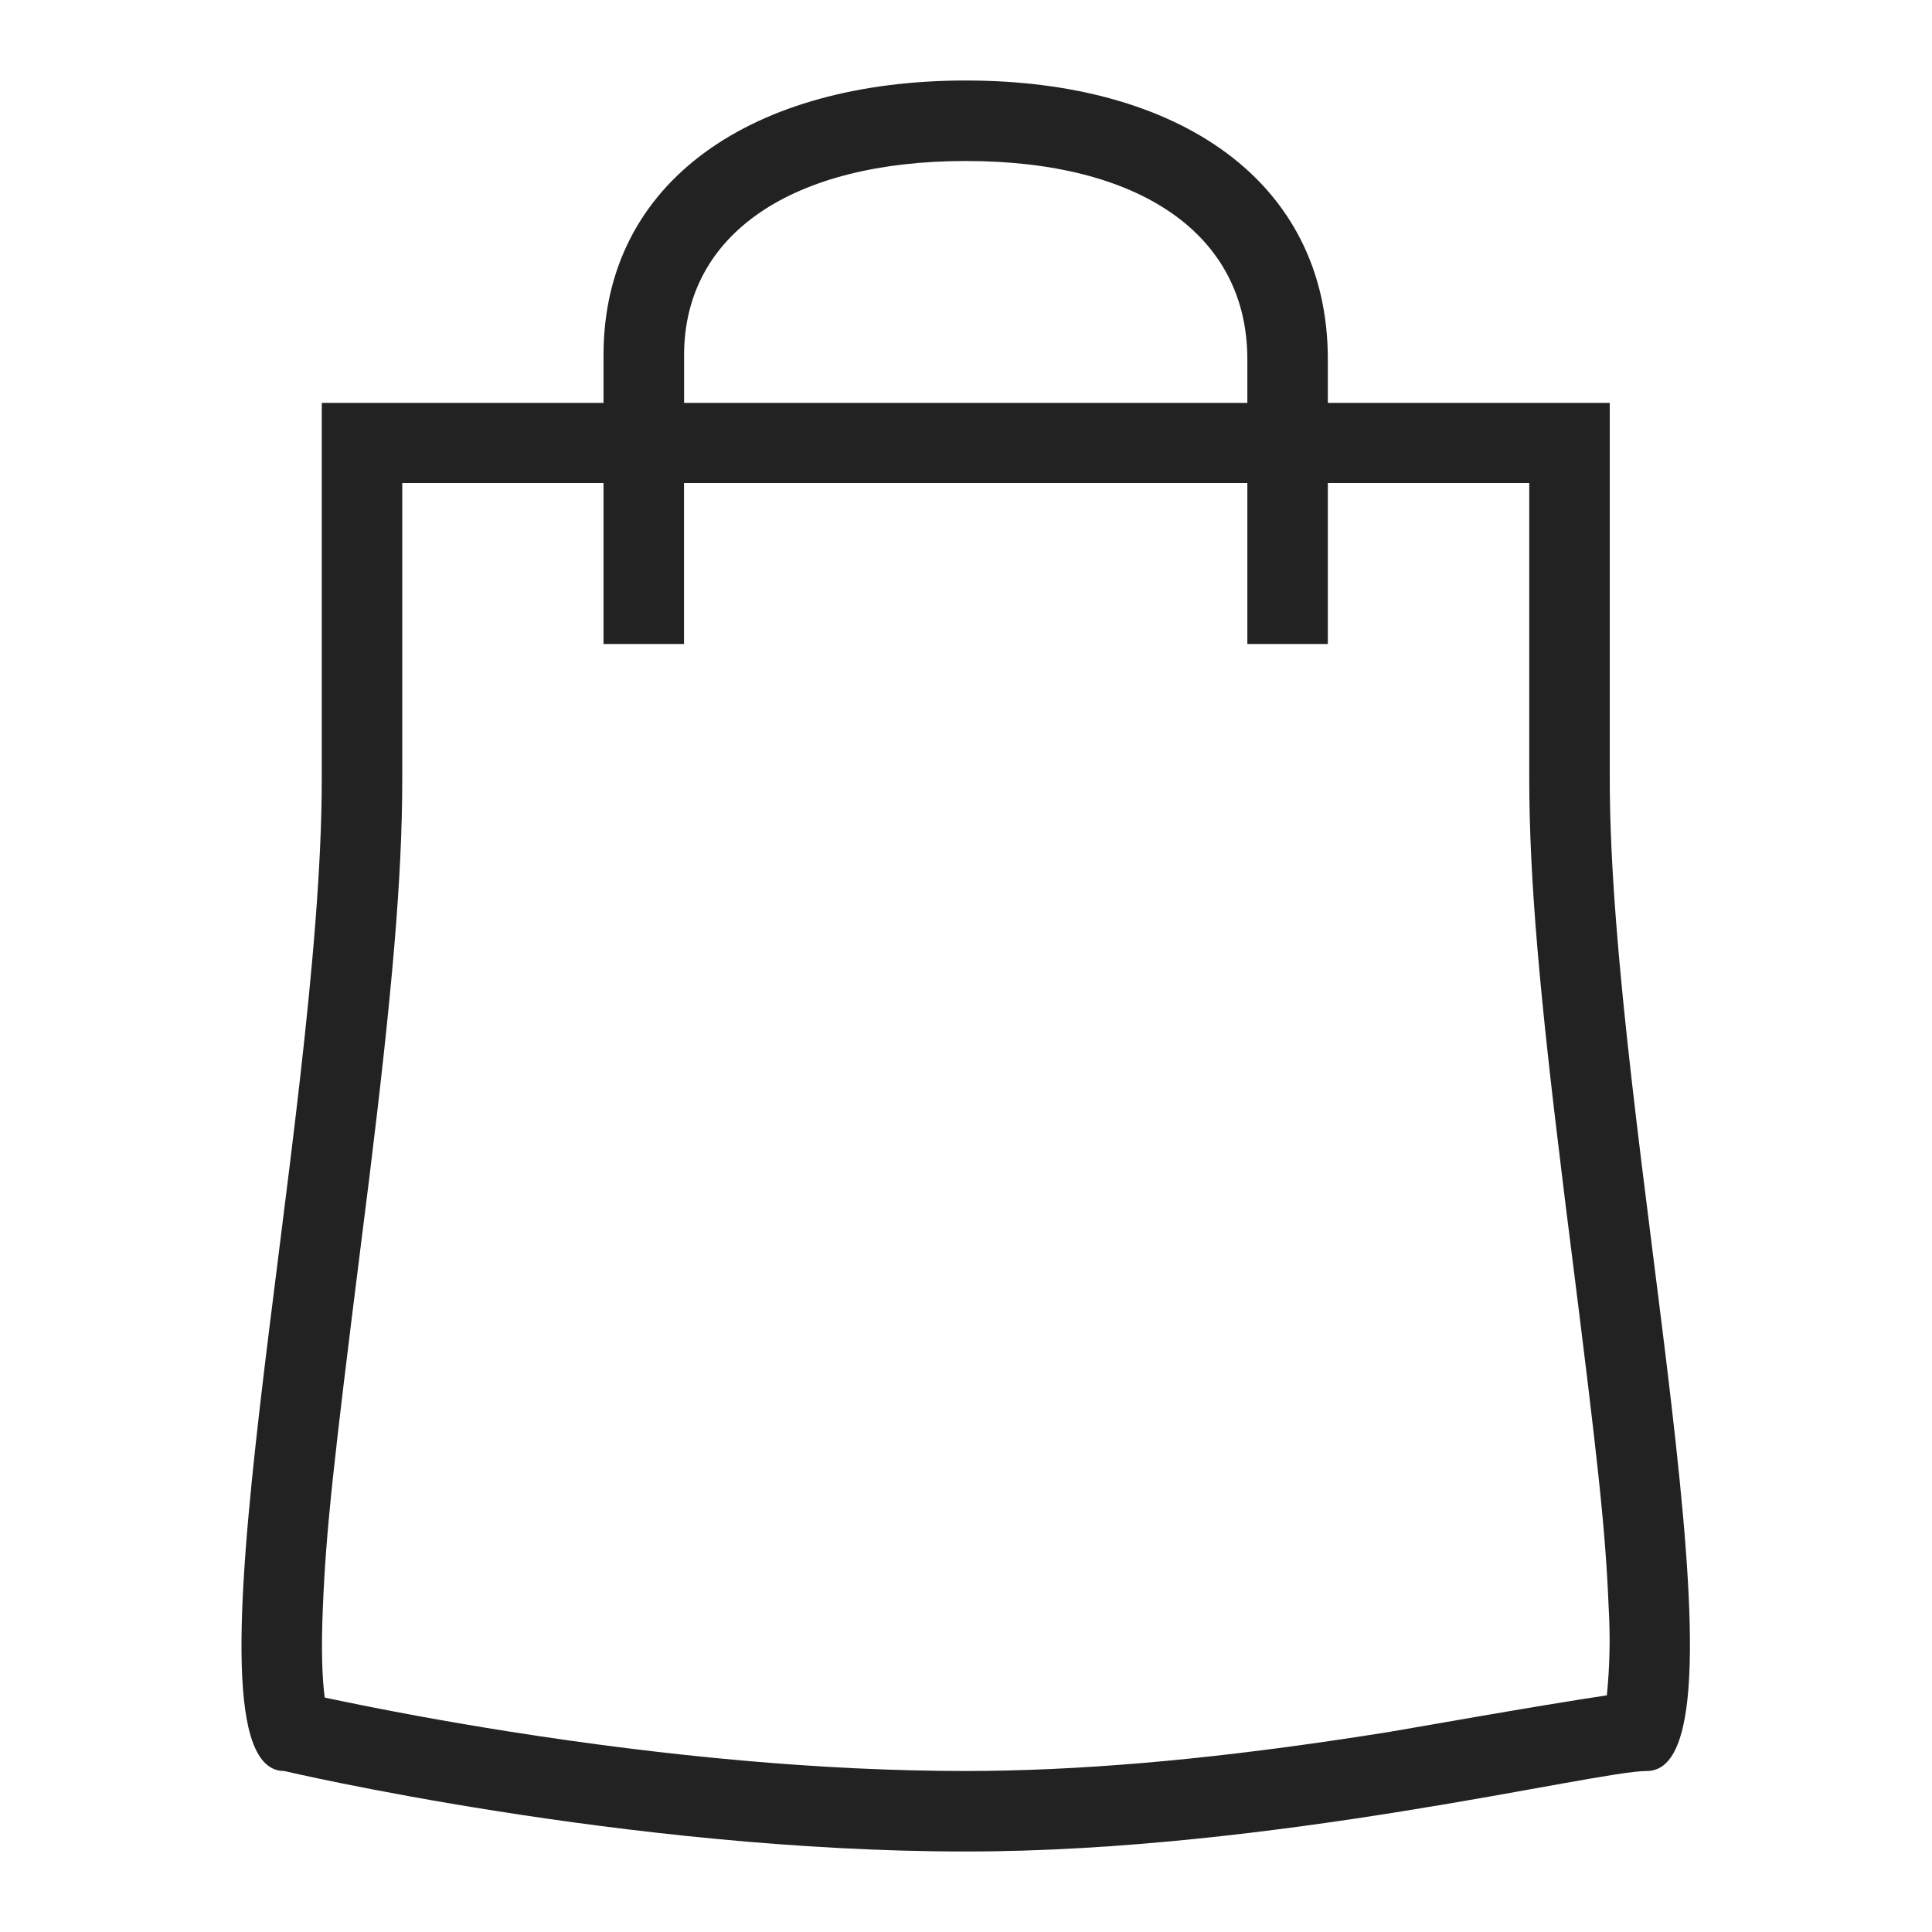
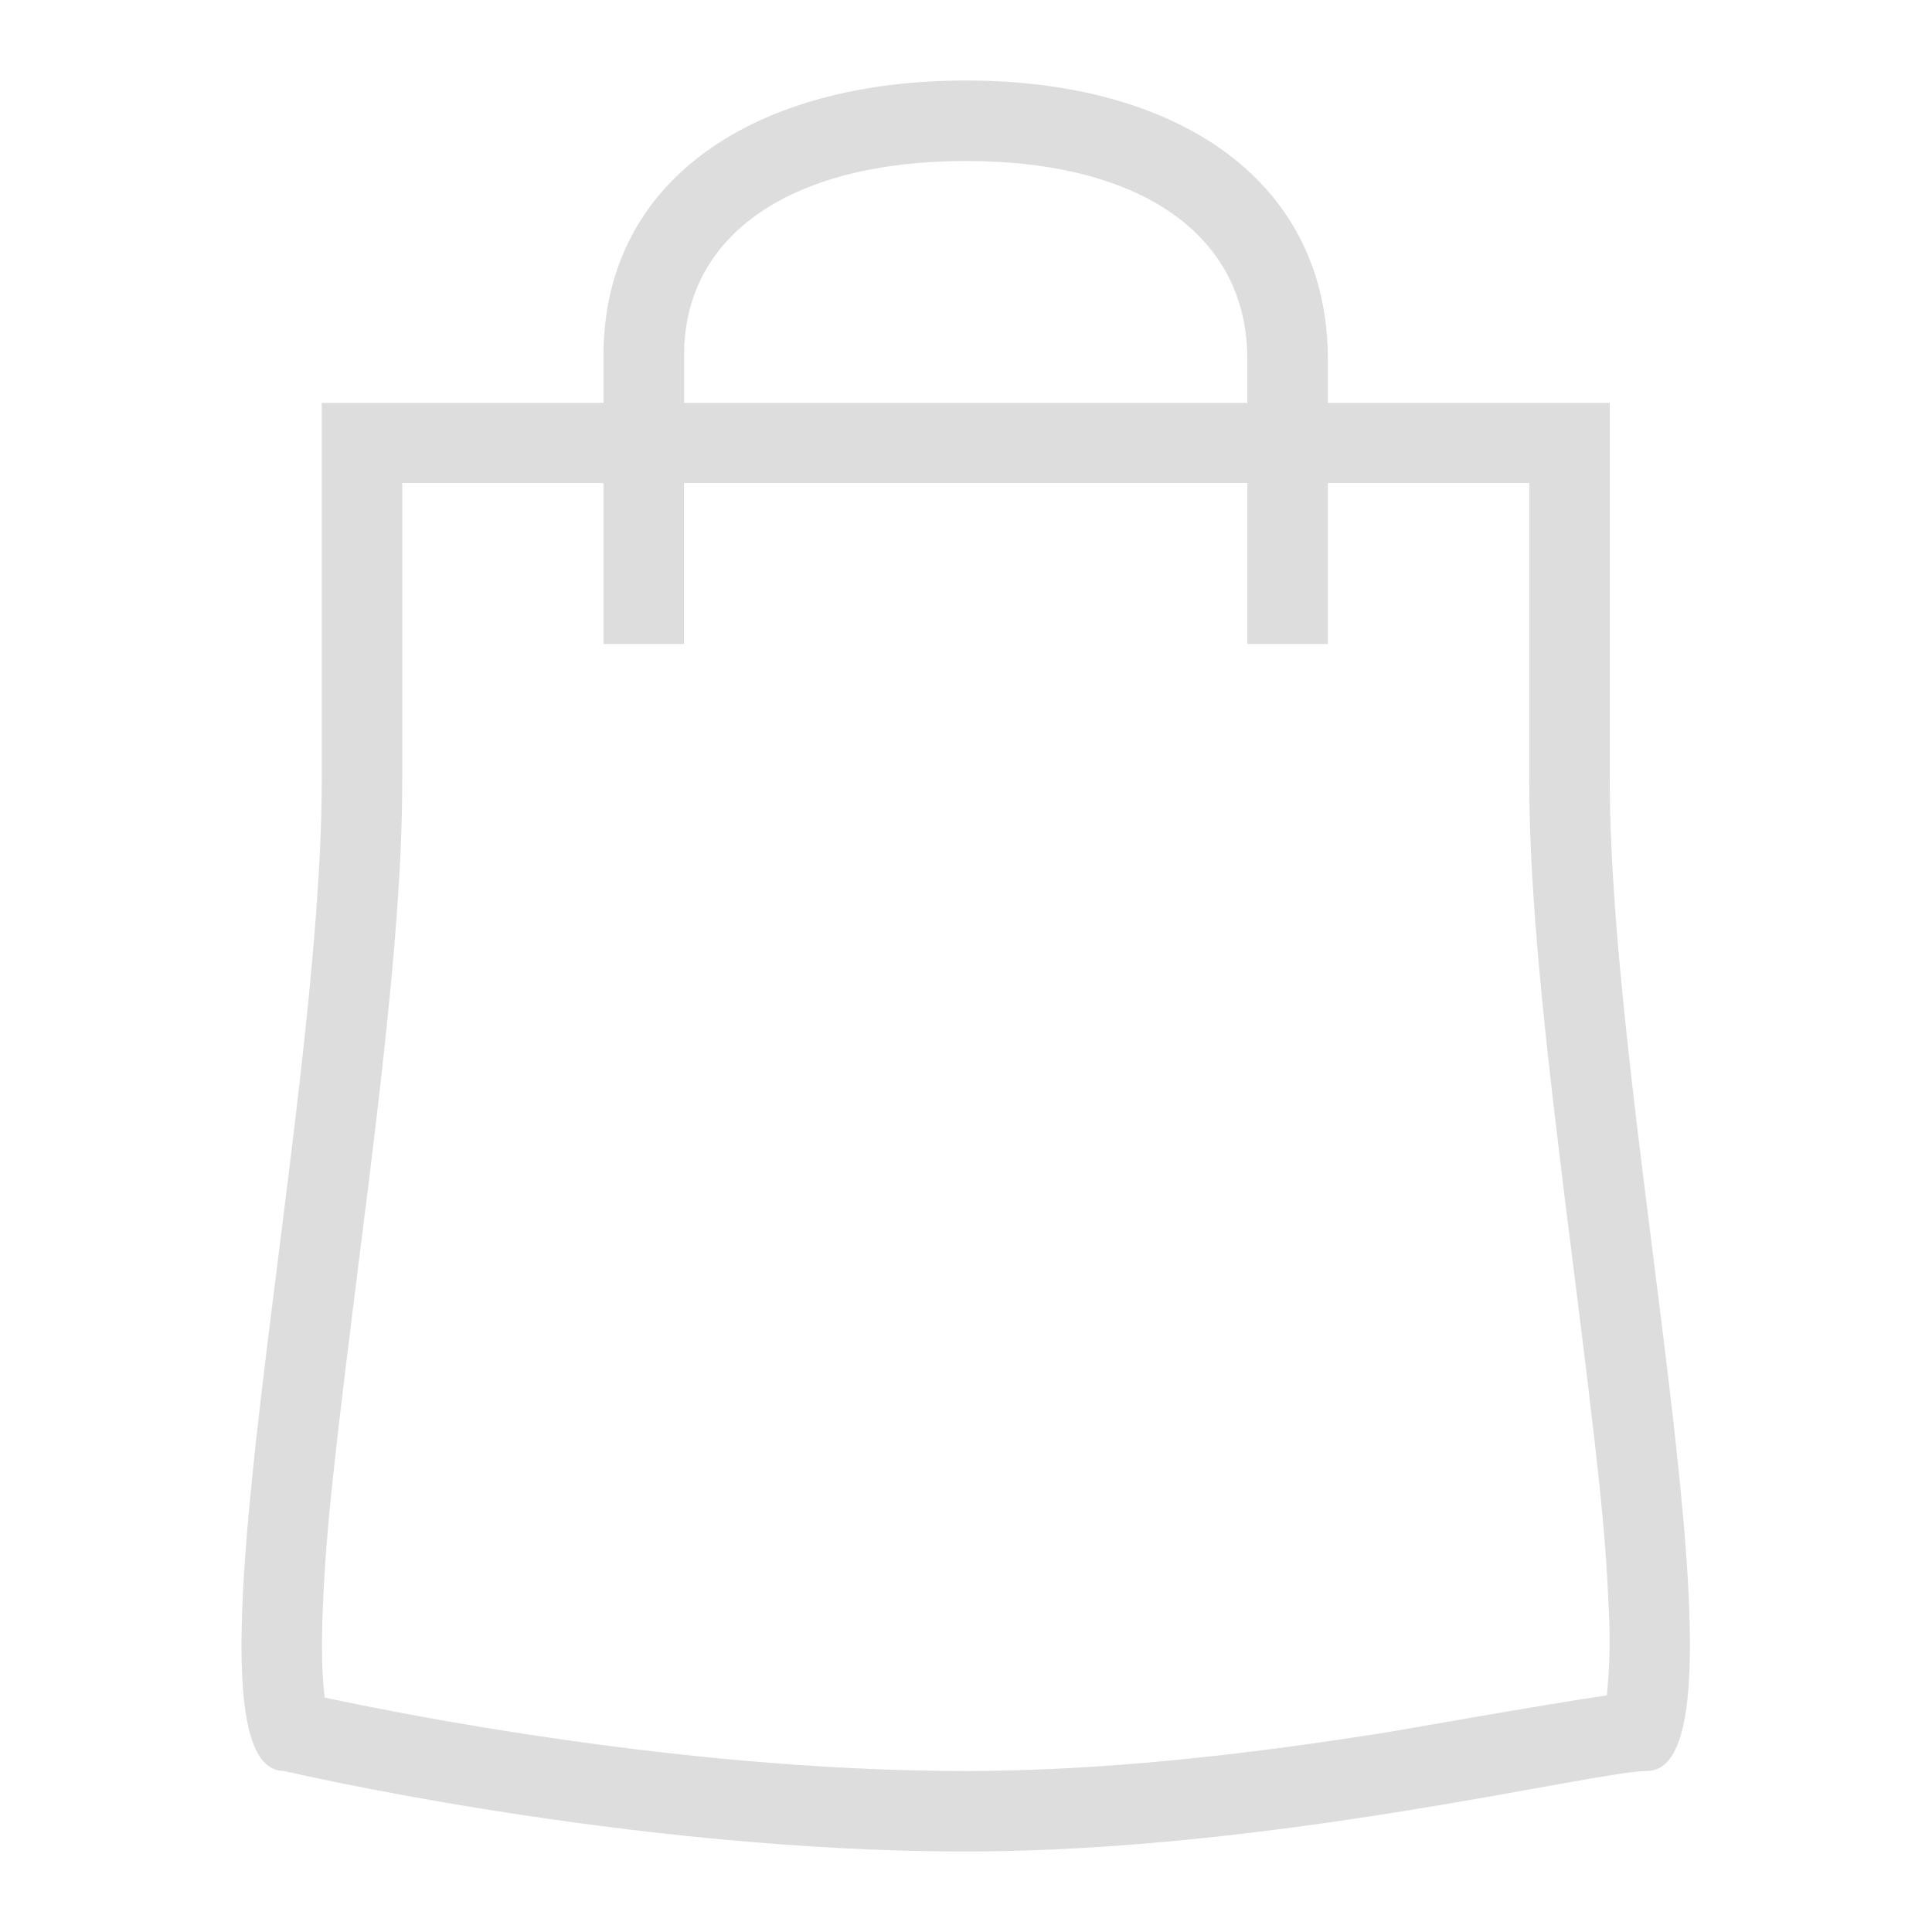
<svg xmlns="http://www.w3.org/2000/svg" xmlns:xlink="http://www.w3.org/1999/xlink" width="24" height="24">
  <defs>
    <path d="M16.495 6v2h-1V6H8.497v2h-1V6h-2.5v3.678c0 1.234-.13 2.682-.407 4.935l-.1.796c-.35 2.788-.44 3.595-.48 4.576-.02.481-.01.854.024 1.103a44.524 44.524 0 0 0 2.305.424c1.94.305 3.873.488 5.658.488.166 0 .335-.002.507-.006 1.469-.034 3.026-.203 4.762-.481.183-.03 1.831-.324 2.695-.453a6.87 6.87 0 0 0 .023-1.079c-.04-.983-.13-1.796-.481-4.58-.04-.313-.07-.554-.098-.788-.278-2.255-.408-3.702-.408-4.935V6h-2.502zm-8.998-.995v-.592C7.497 2.237 9.365 1 11.999 1c2.646 0 4.496 1.253 4.496 3.463v.542h3.502v4.673C19.997 14 21.89 22 20.457 22c-.638 0-4.63 1-8.46 1-4.212 0-8.467-1-8.467-1-1.422 0 .467-8 .467-12.322V5.005h3.5zm1 0h6.998v-.542C15.495 2.907 14.156 2 12 2c-2.147 0-3.502.897-3.502 2.413v.592z" id="prefix__a" />
  </defs>
  <g fill="none" fill-rule="evenodd">
    <path d="M0 0h24v24H0z" />
-     <use fill="#222" xlink:href="#prefix__a" />
+     <use fill="#ddd" xlink:href="#prefix__a" />
  </g>
</svg>
